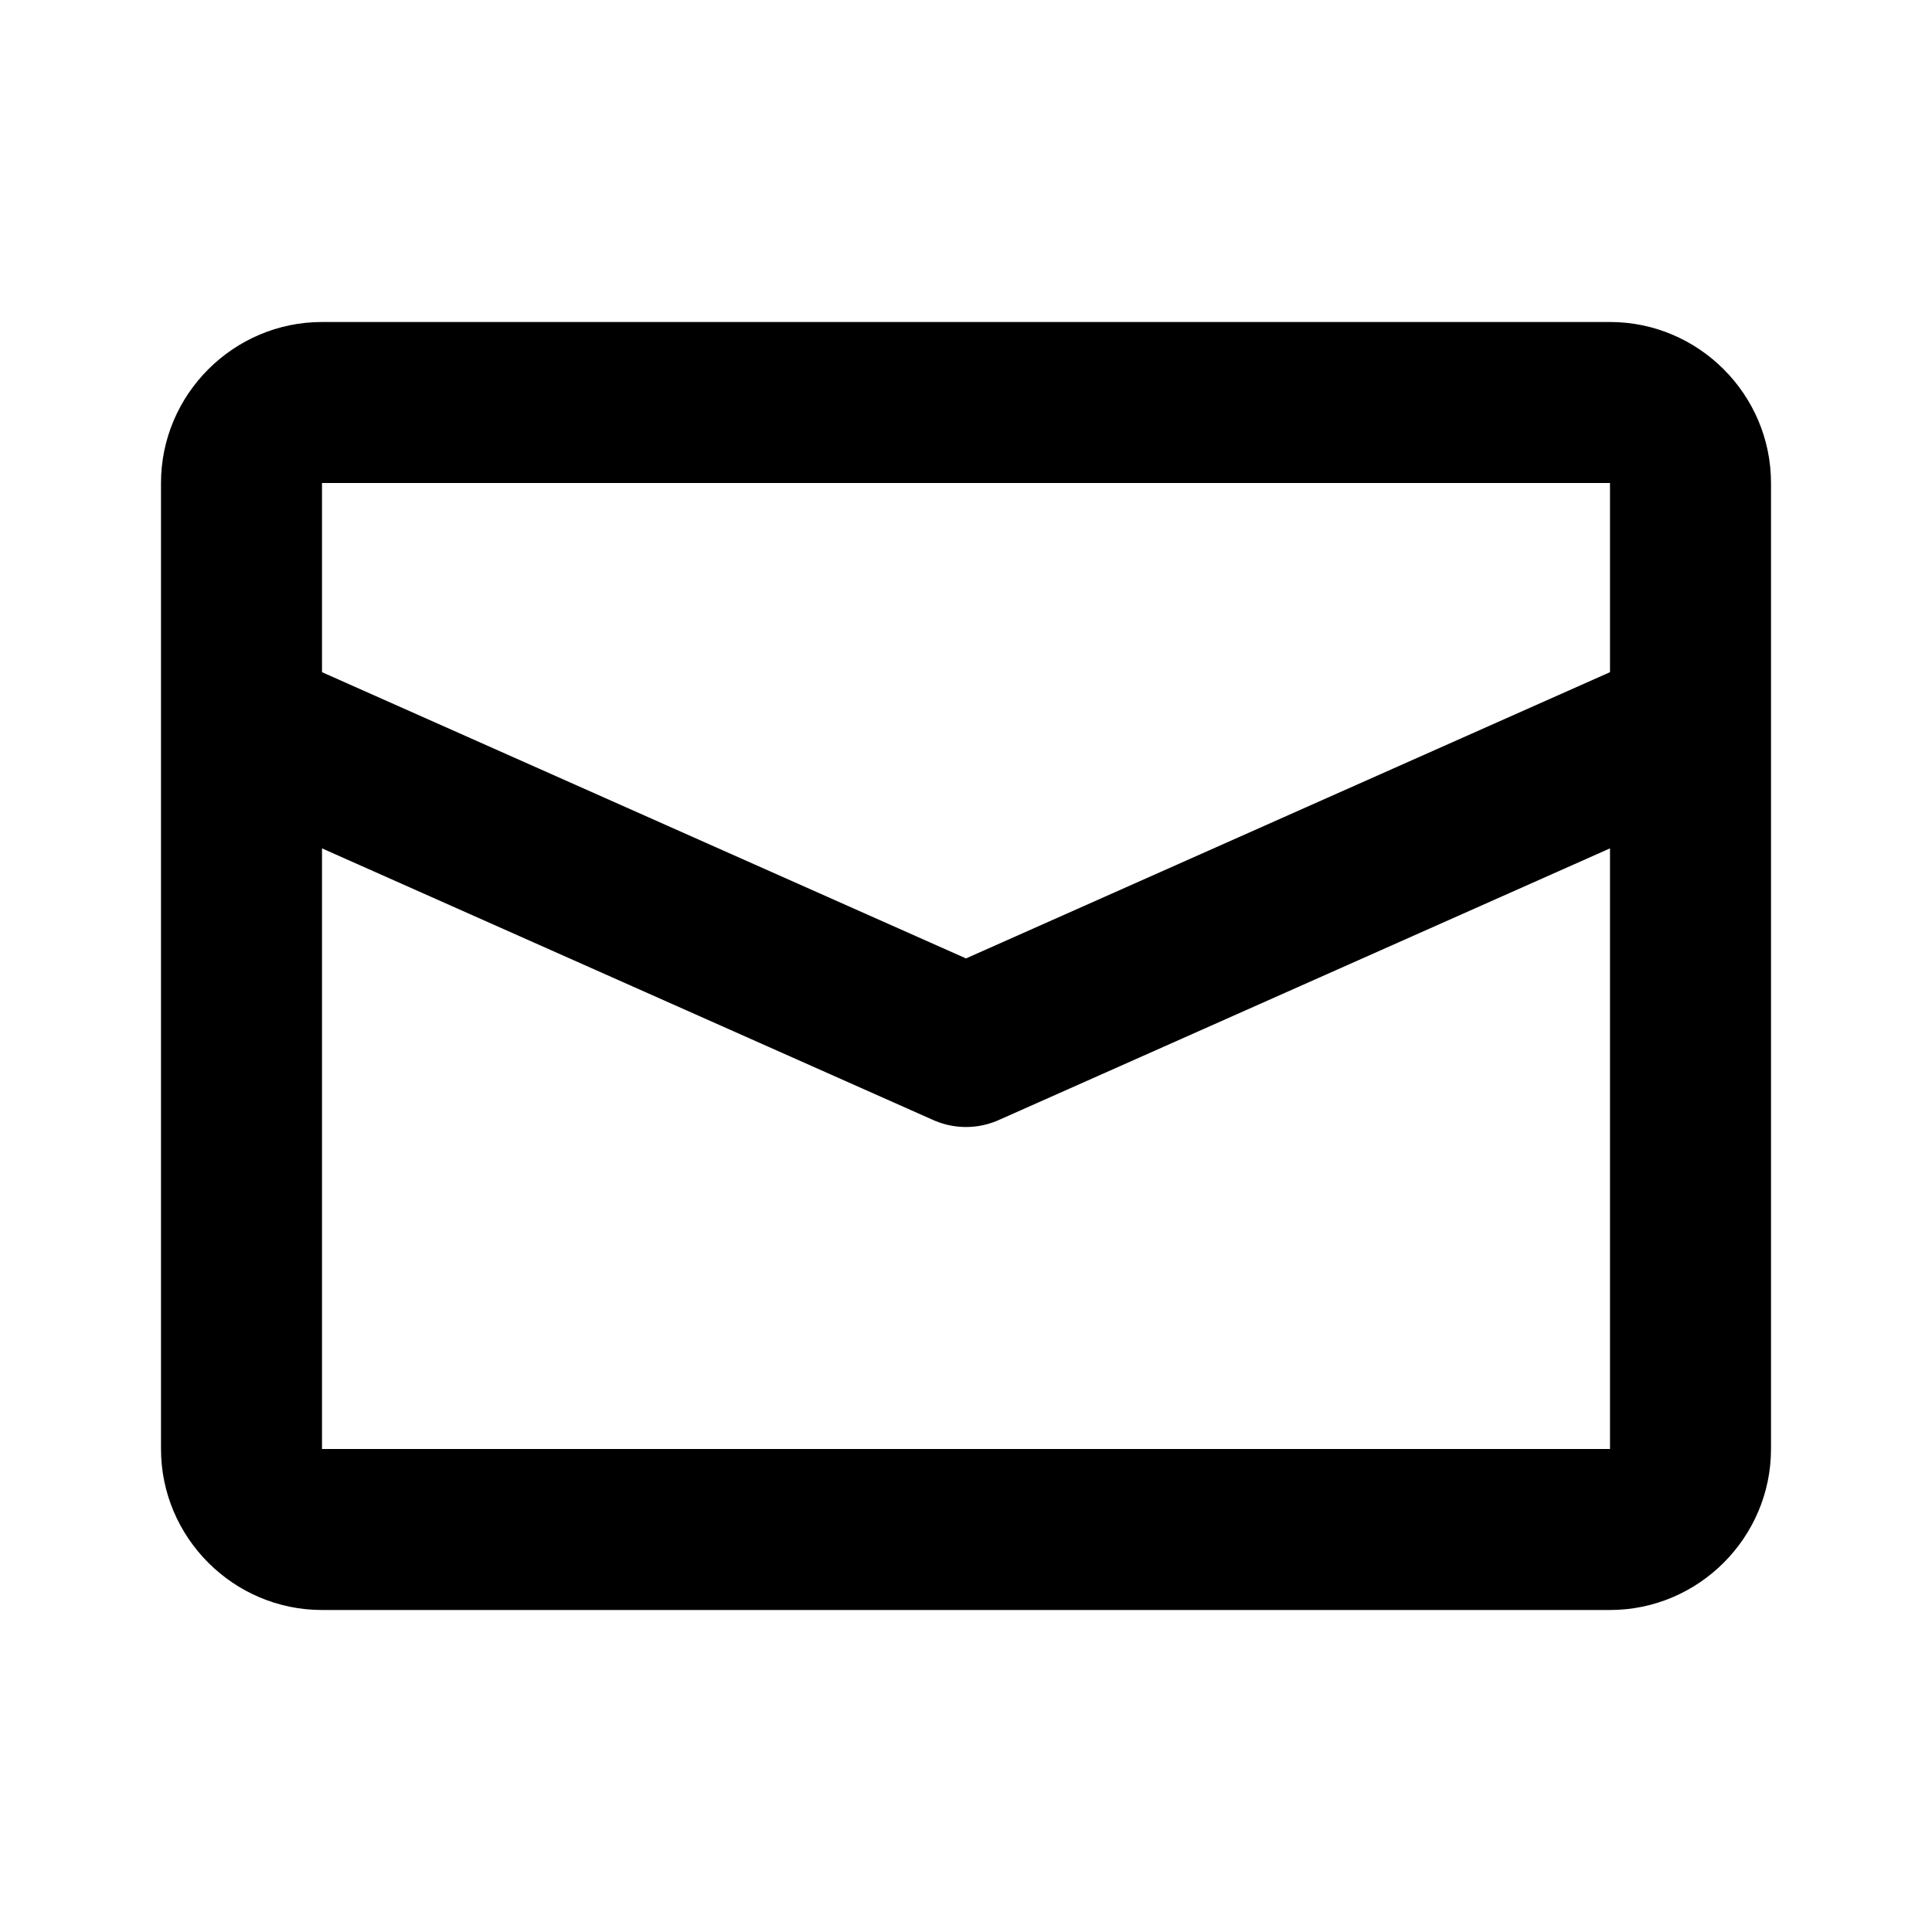
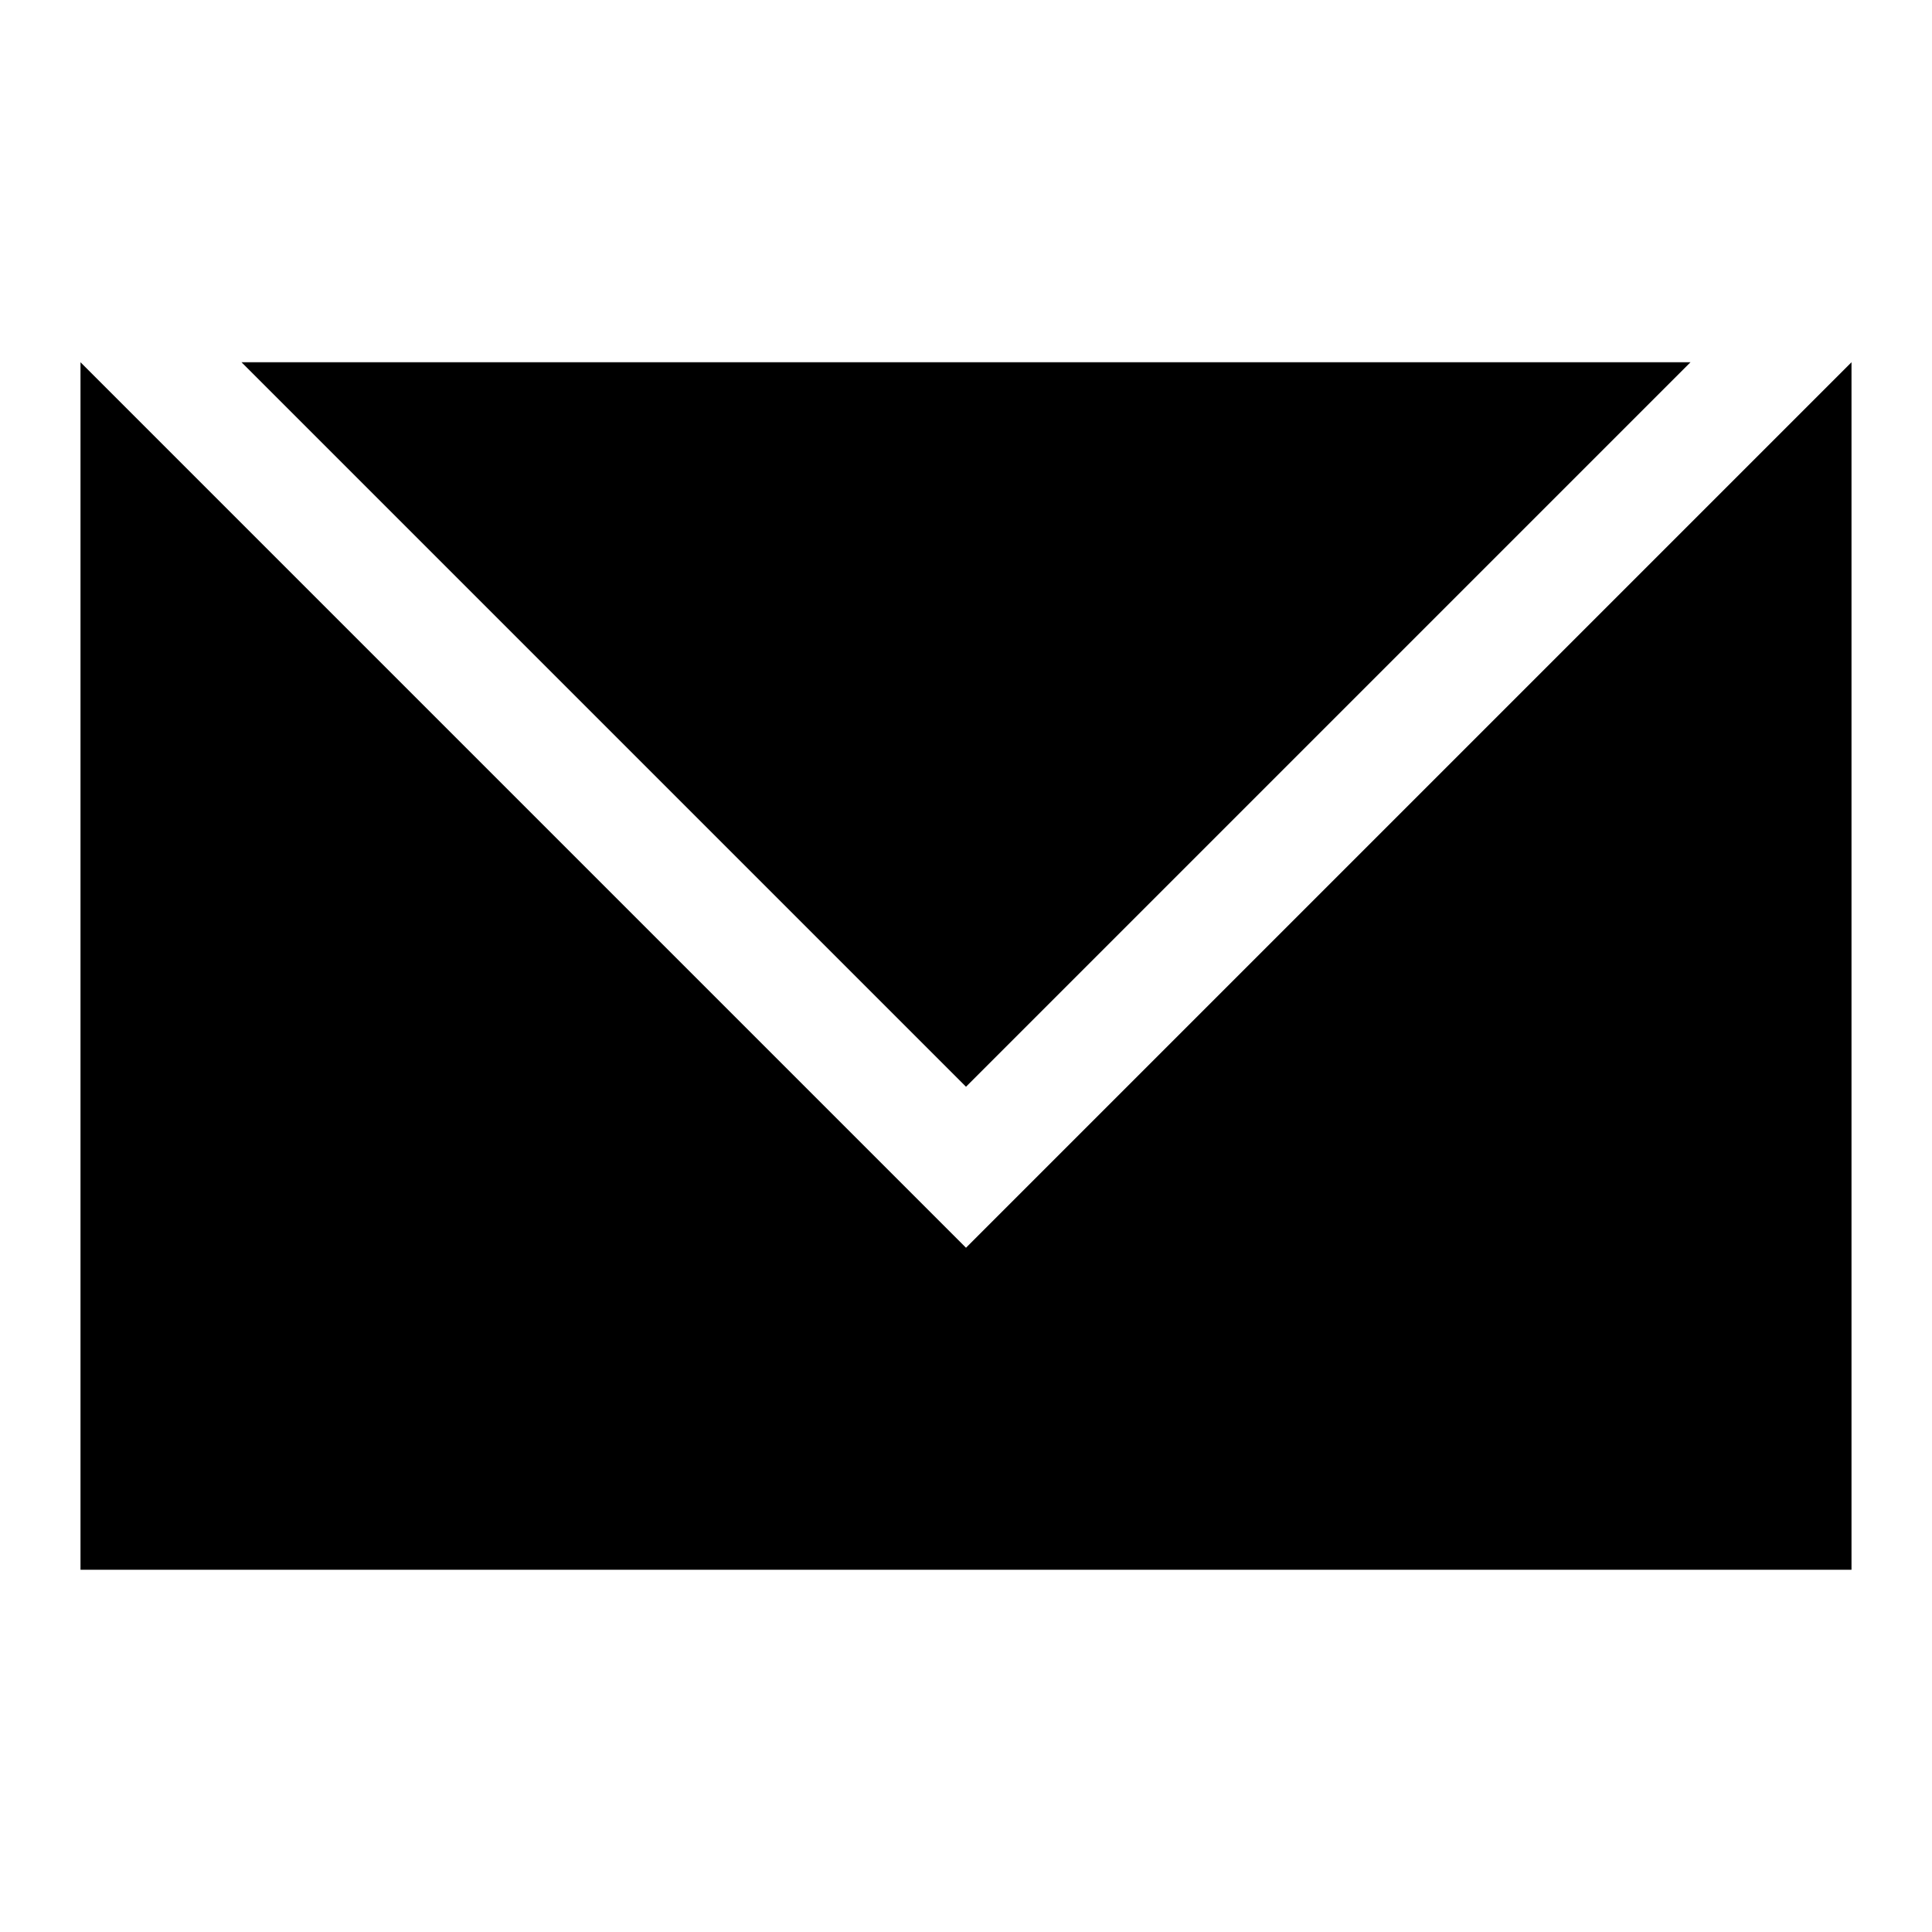
- <svg xmlns="http://www.w3.org/2000/svg" id="Layer_2" viewBox="0 0 24 24">
+ <svg xmlns="http://www.w3.org/2000/svg" id="Layer_1" viewBox="0 0 24 24">
  <defs>
-     <style>.cls-1{stroke:#000;stroke-linejoin:round;stroke-width:2px;}.cls-1,.cls-2{fill:none;}.cls-3,.cls-2{stroke-width:0px;}</style>
+     <style>.cls-1{stroke-width:0px;}</style>
  </defs>
-   <g id="Layer_1-2">
-     <path class="cls-3" d="m20,6v12H4V6h16m0-2H4c-1.1,0-2,.9-2,2v12c0,1.1.9,2,2,2h16c1.1,0,2-.9,2-2V6c0-1.1-.9-2-2-2h0Z" />
-     <polyline class="cls-1" points="3 9 12 13 21 9" />
-     <rect class="cls-2" width="24" height="24" />
-   </g>
+   <polygon class="cls-1" points="1 4.5 1 19.5 23 19.5 23 4.5 12 15.5 1 4.5" />
+   <polygon class="cls-1" points="21 4.5 3 4.5 12 13.5 21 4.5" />
</svg>
